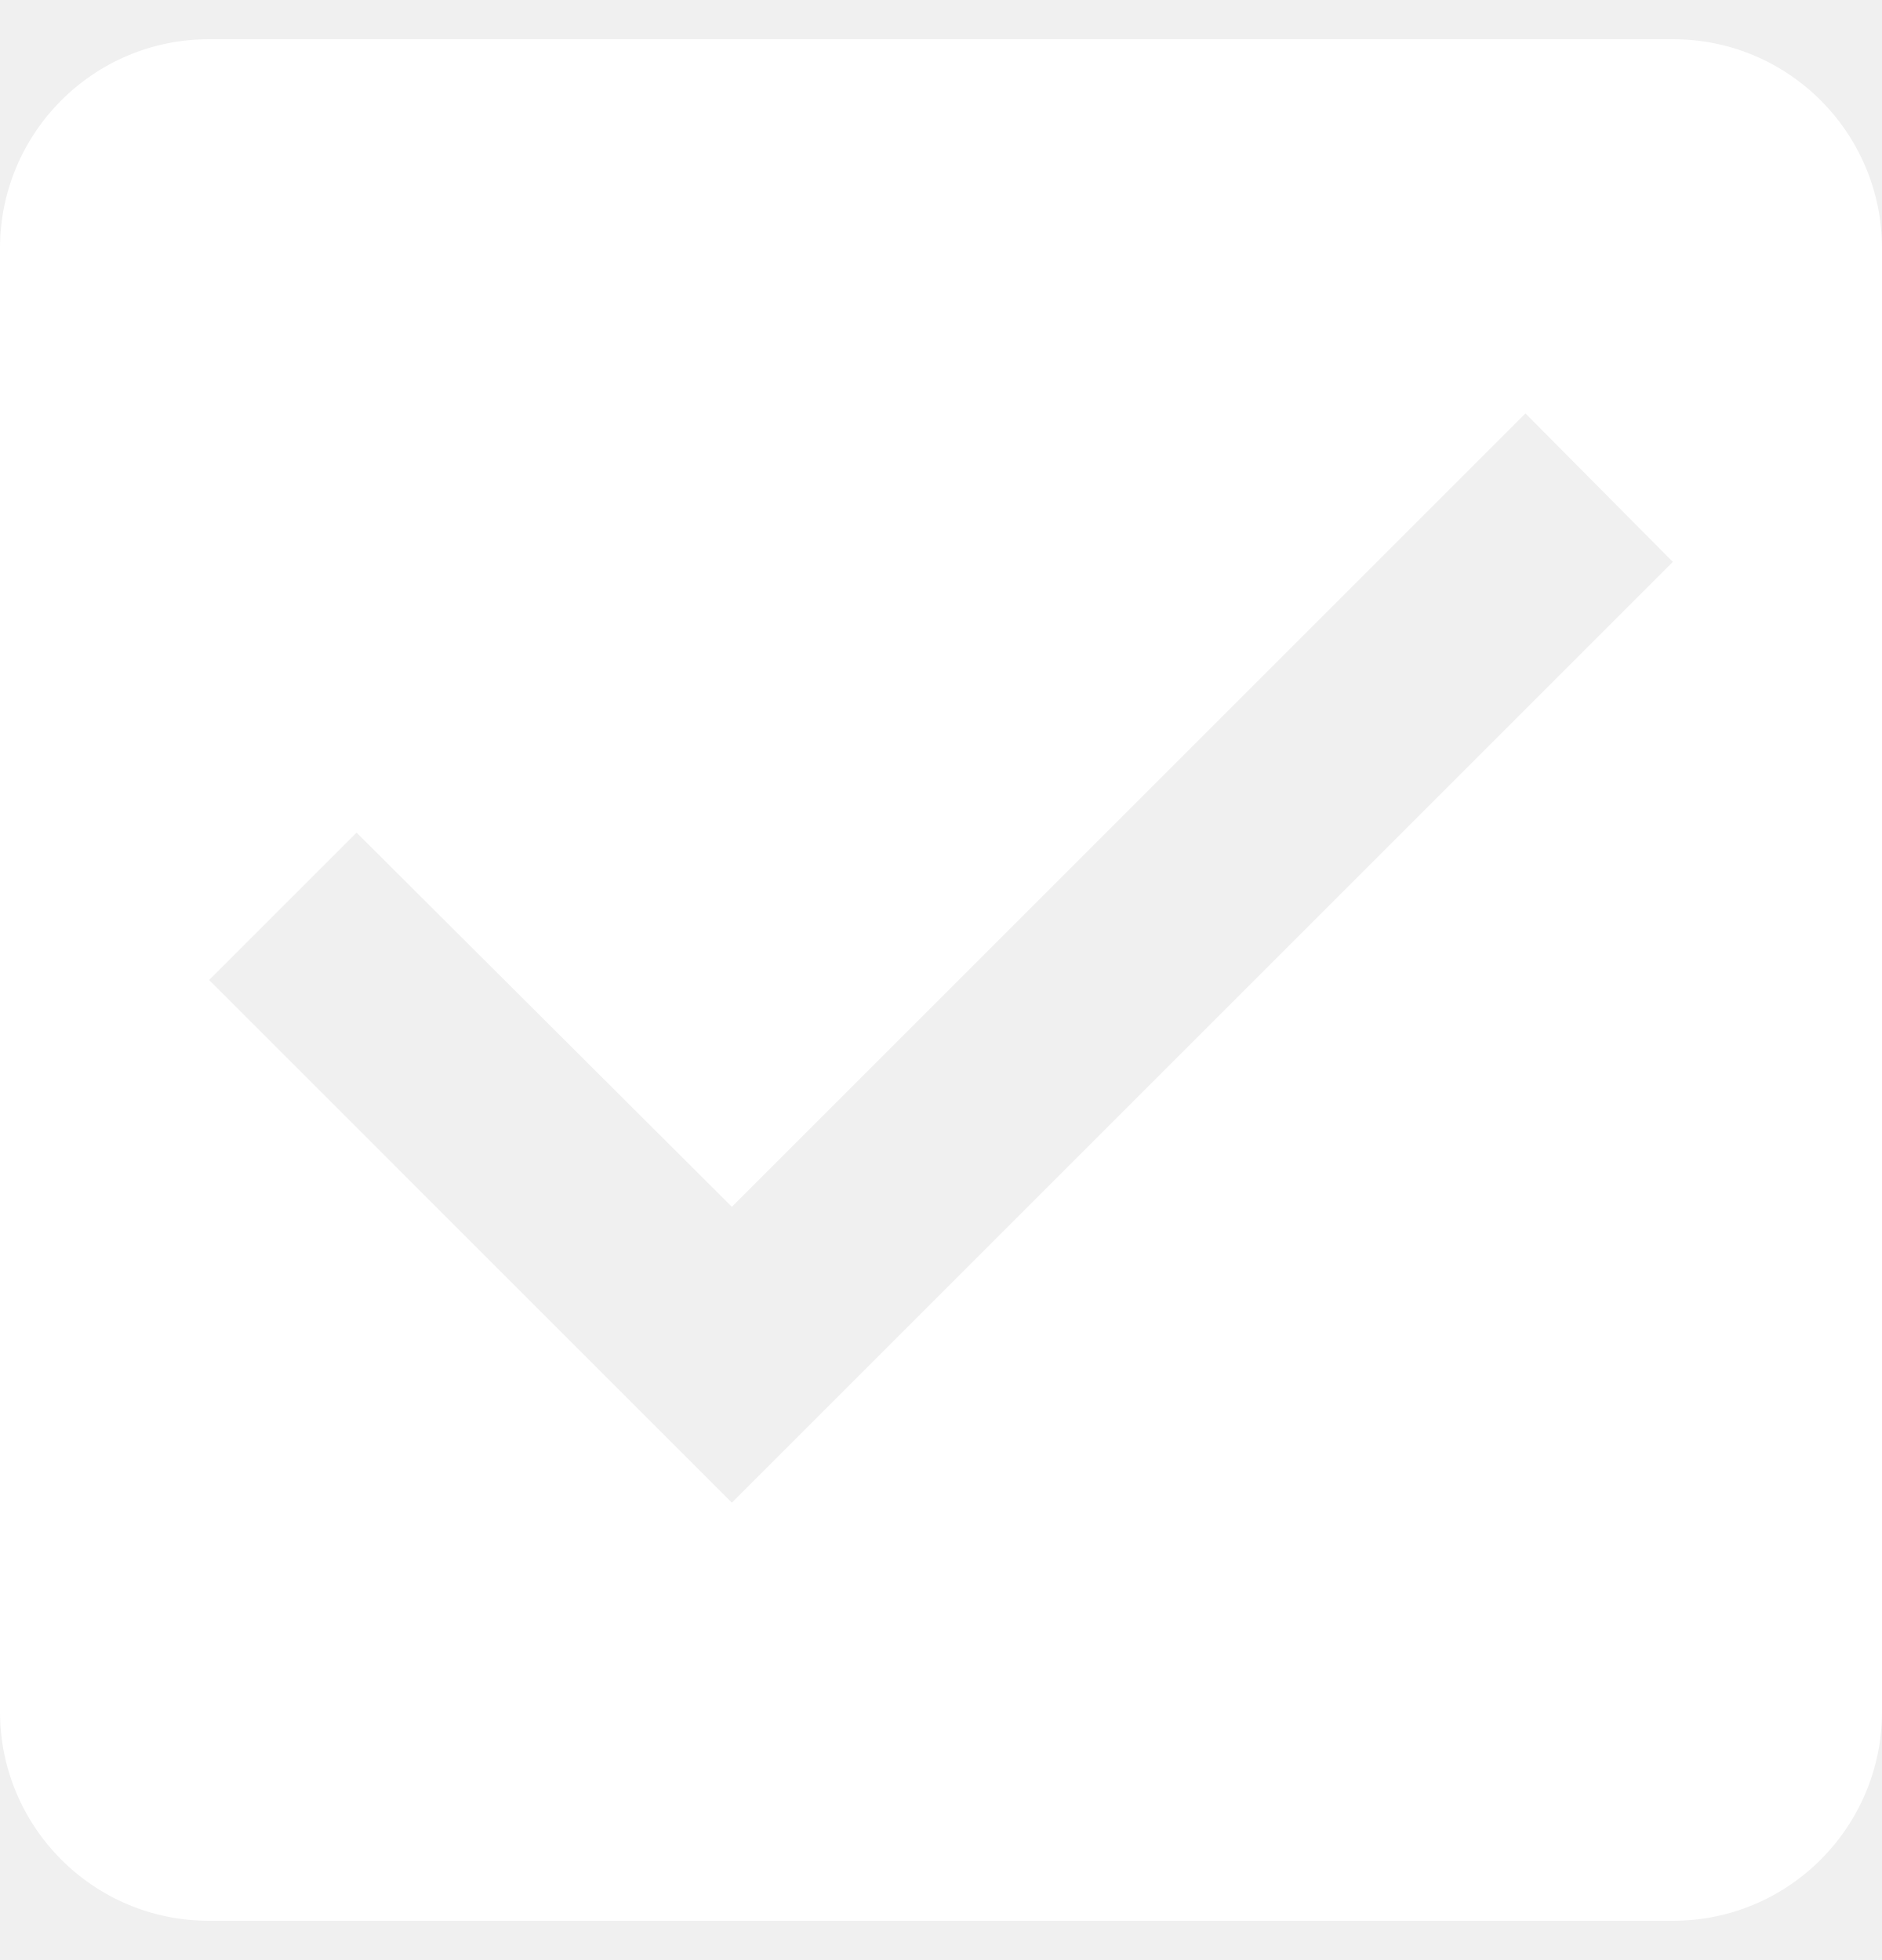
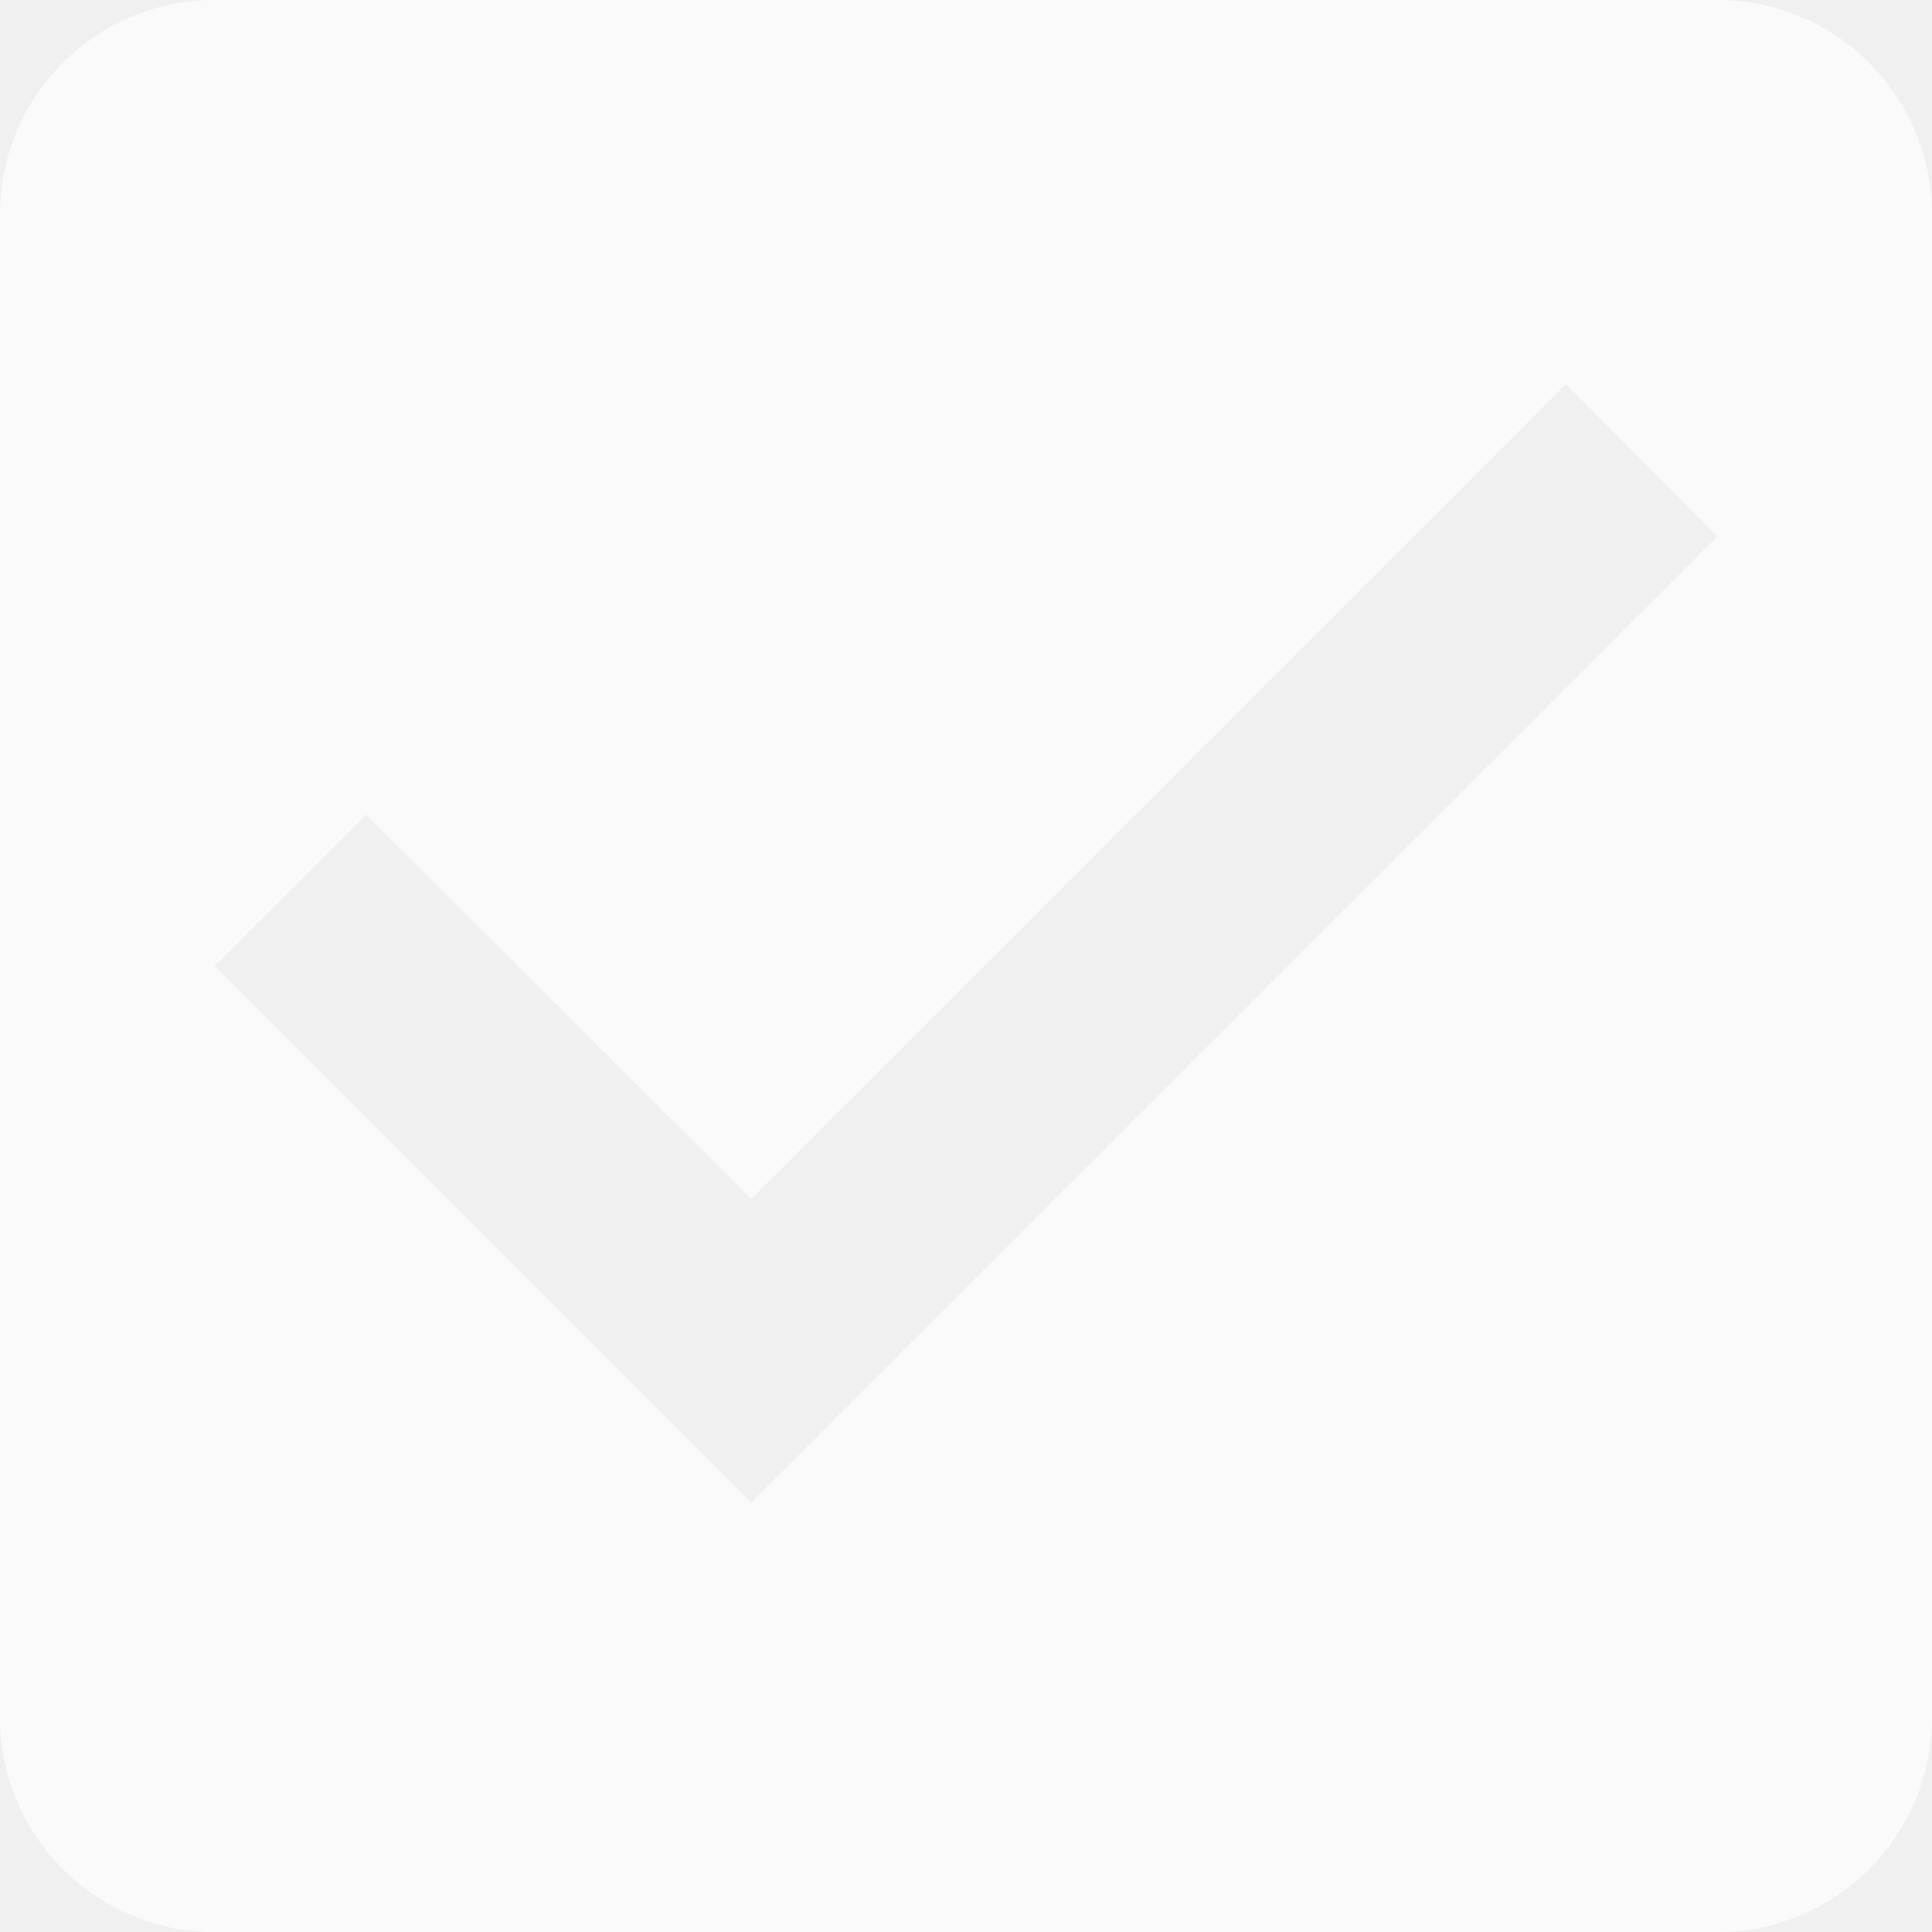
- <svg xmlns="http://www.w3.org/2000/svg" width="24" height="25" viewBox="0 0 24 25" fill="none">
-   <path fill-rule="evenodd" clip-rule="evenodd" d="M2.667 0.5H21.333C22.813 0.5 24 1.7 24 3.167V21.833C24 23.3 22.813 24.5 21.333 24.5H2.667C1.187 24.5 0 23.3 0 21.833V3.167C0 1.7 1.187 0.5 2.667 0.5ZM2.667 12.5L9.333 19.167L21.333 7.167L19.453 5.273L9.333 15.393L4.547 10.62L2.667 12.5Z" fill="white" />
+ <svg xmlns="http://www.w3.org/2000/svg" width="18" height="18" viewBox="0 0 18 18" fill="none">
+   <path fill-rule="evenodd" clip-rule="evenodd" d="M2 0H16C17.11 0 18 0.9 18 2V16C18 17.1 17.11 18 16 18H2C0.89 18 0 17.1 0 16V2C0 0.9 0.89 0 2 0ZM2 9L7 14L16 5L14.59 3.58L7 11.17L3.41 7.59L2 9Z" fill="#FAFAFA" />
</svg>
